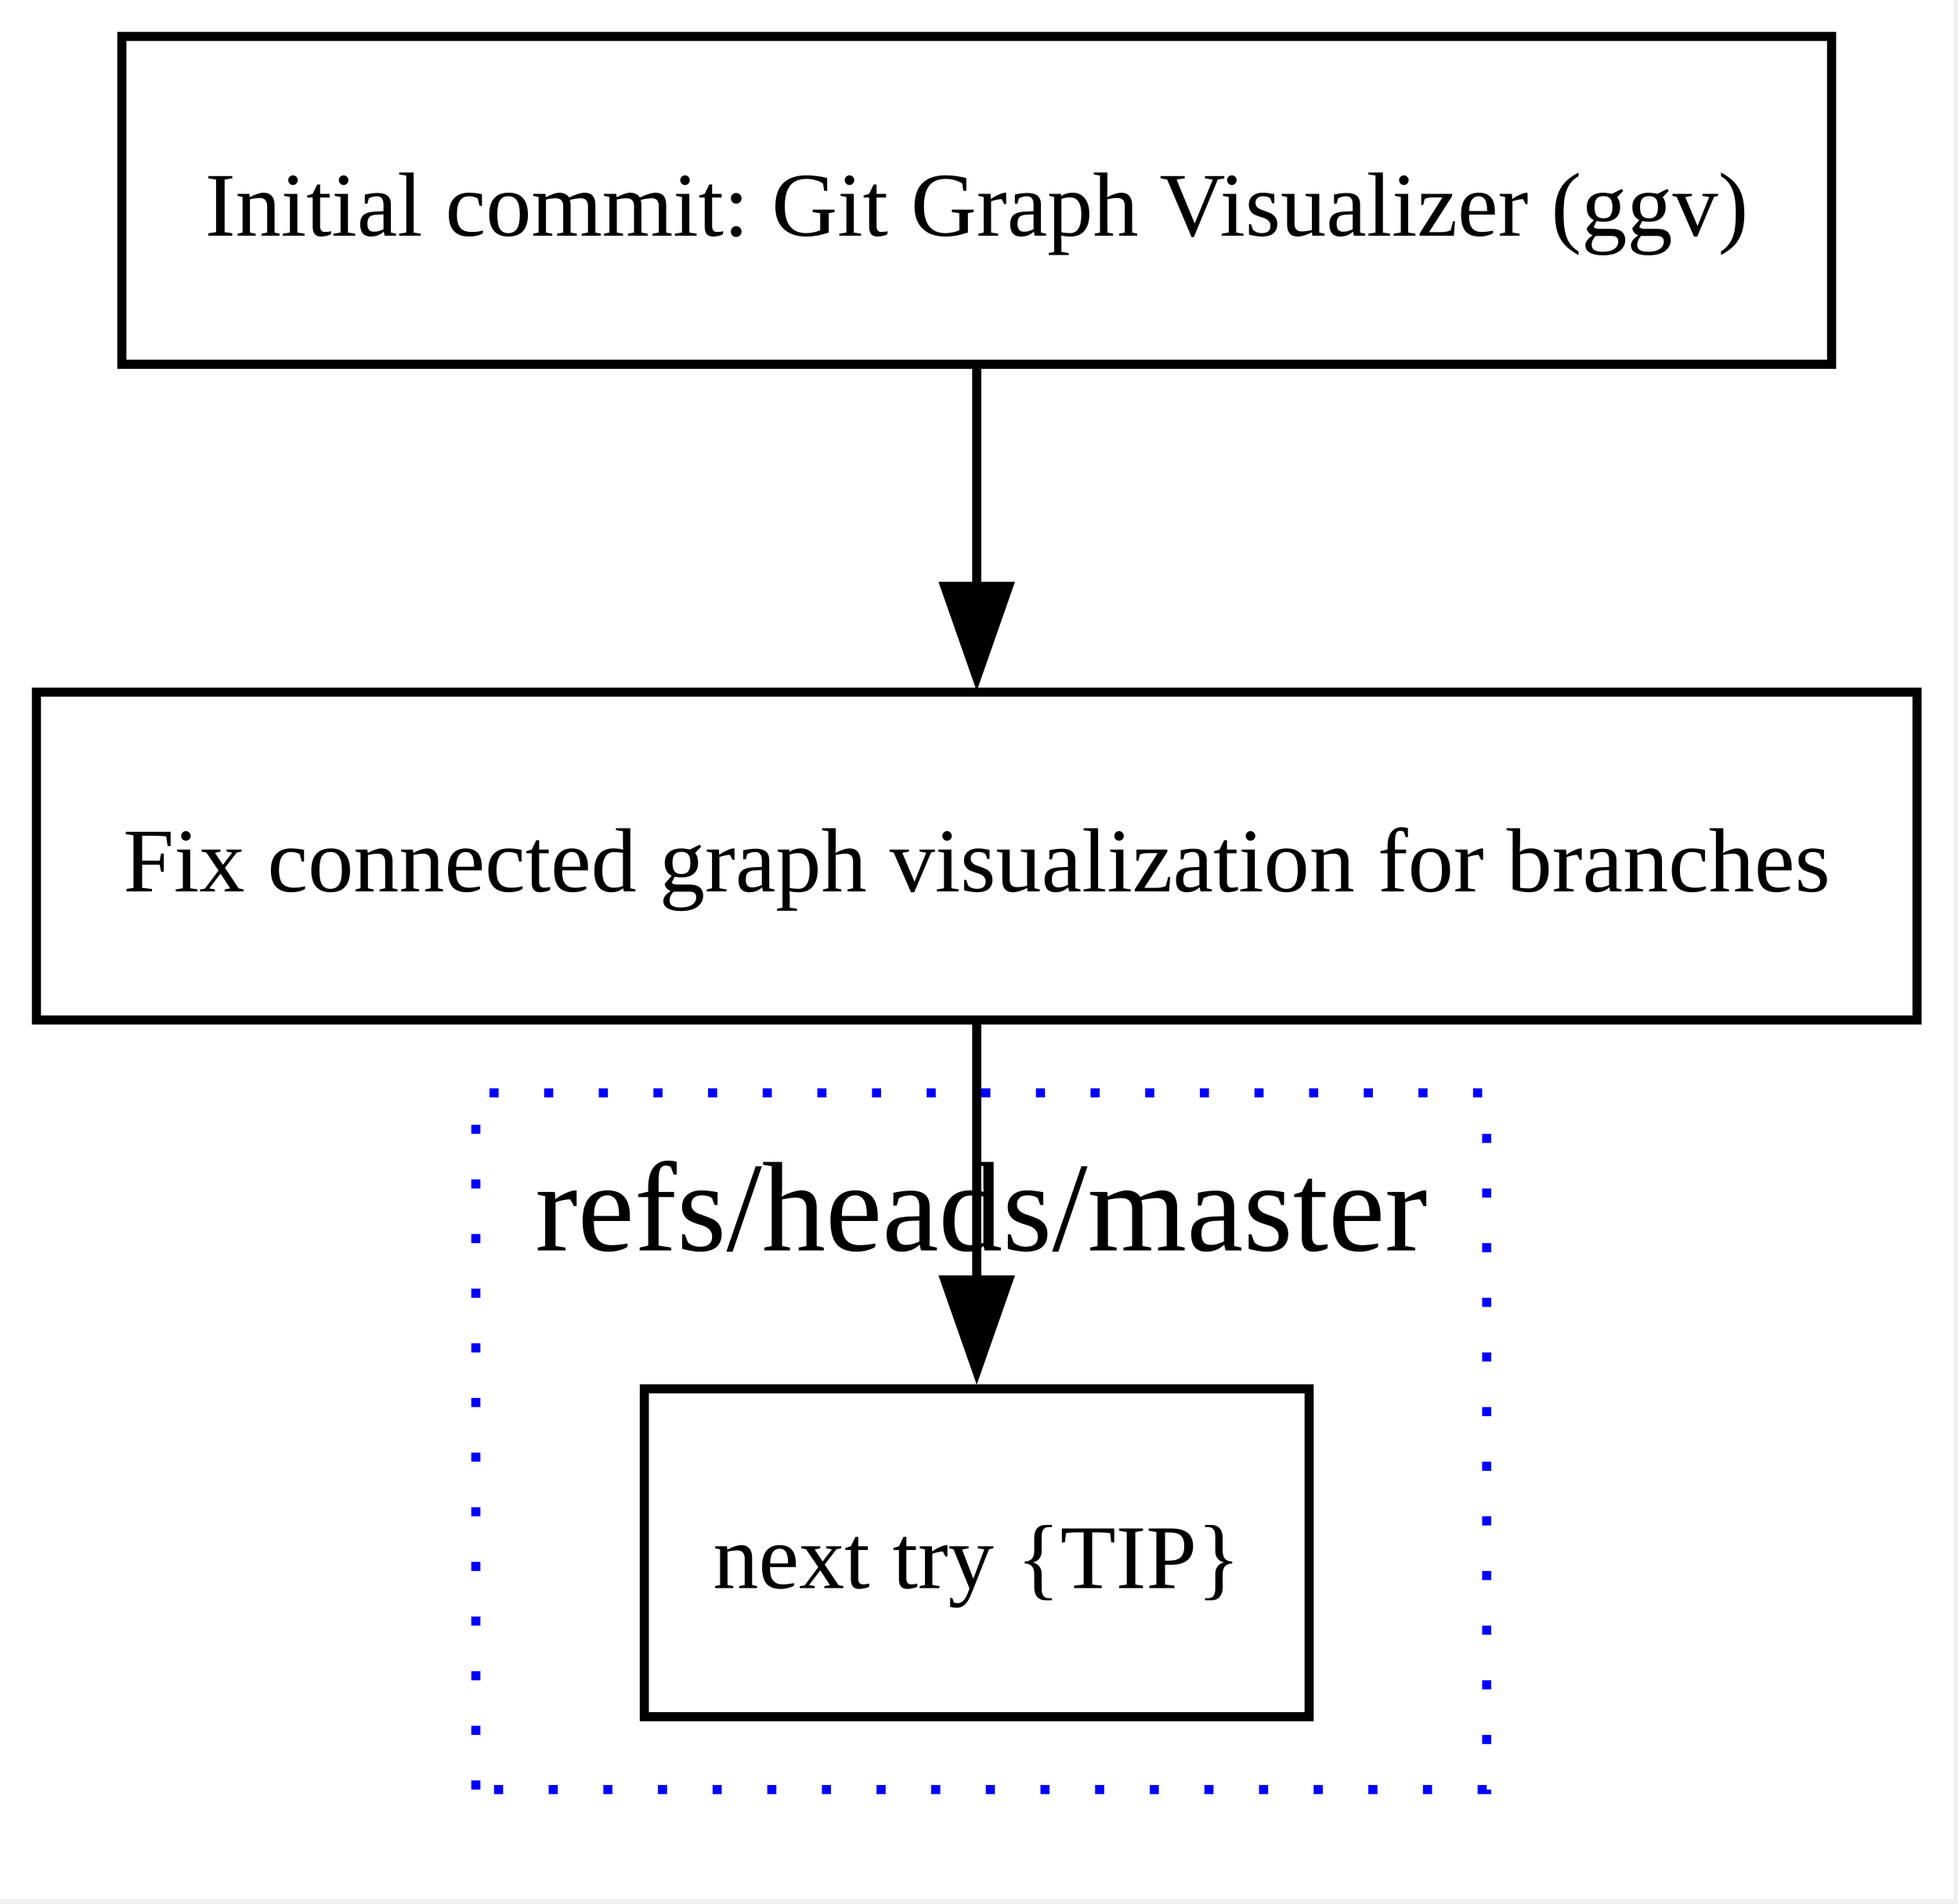
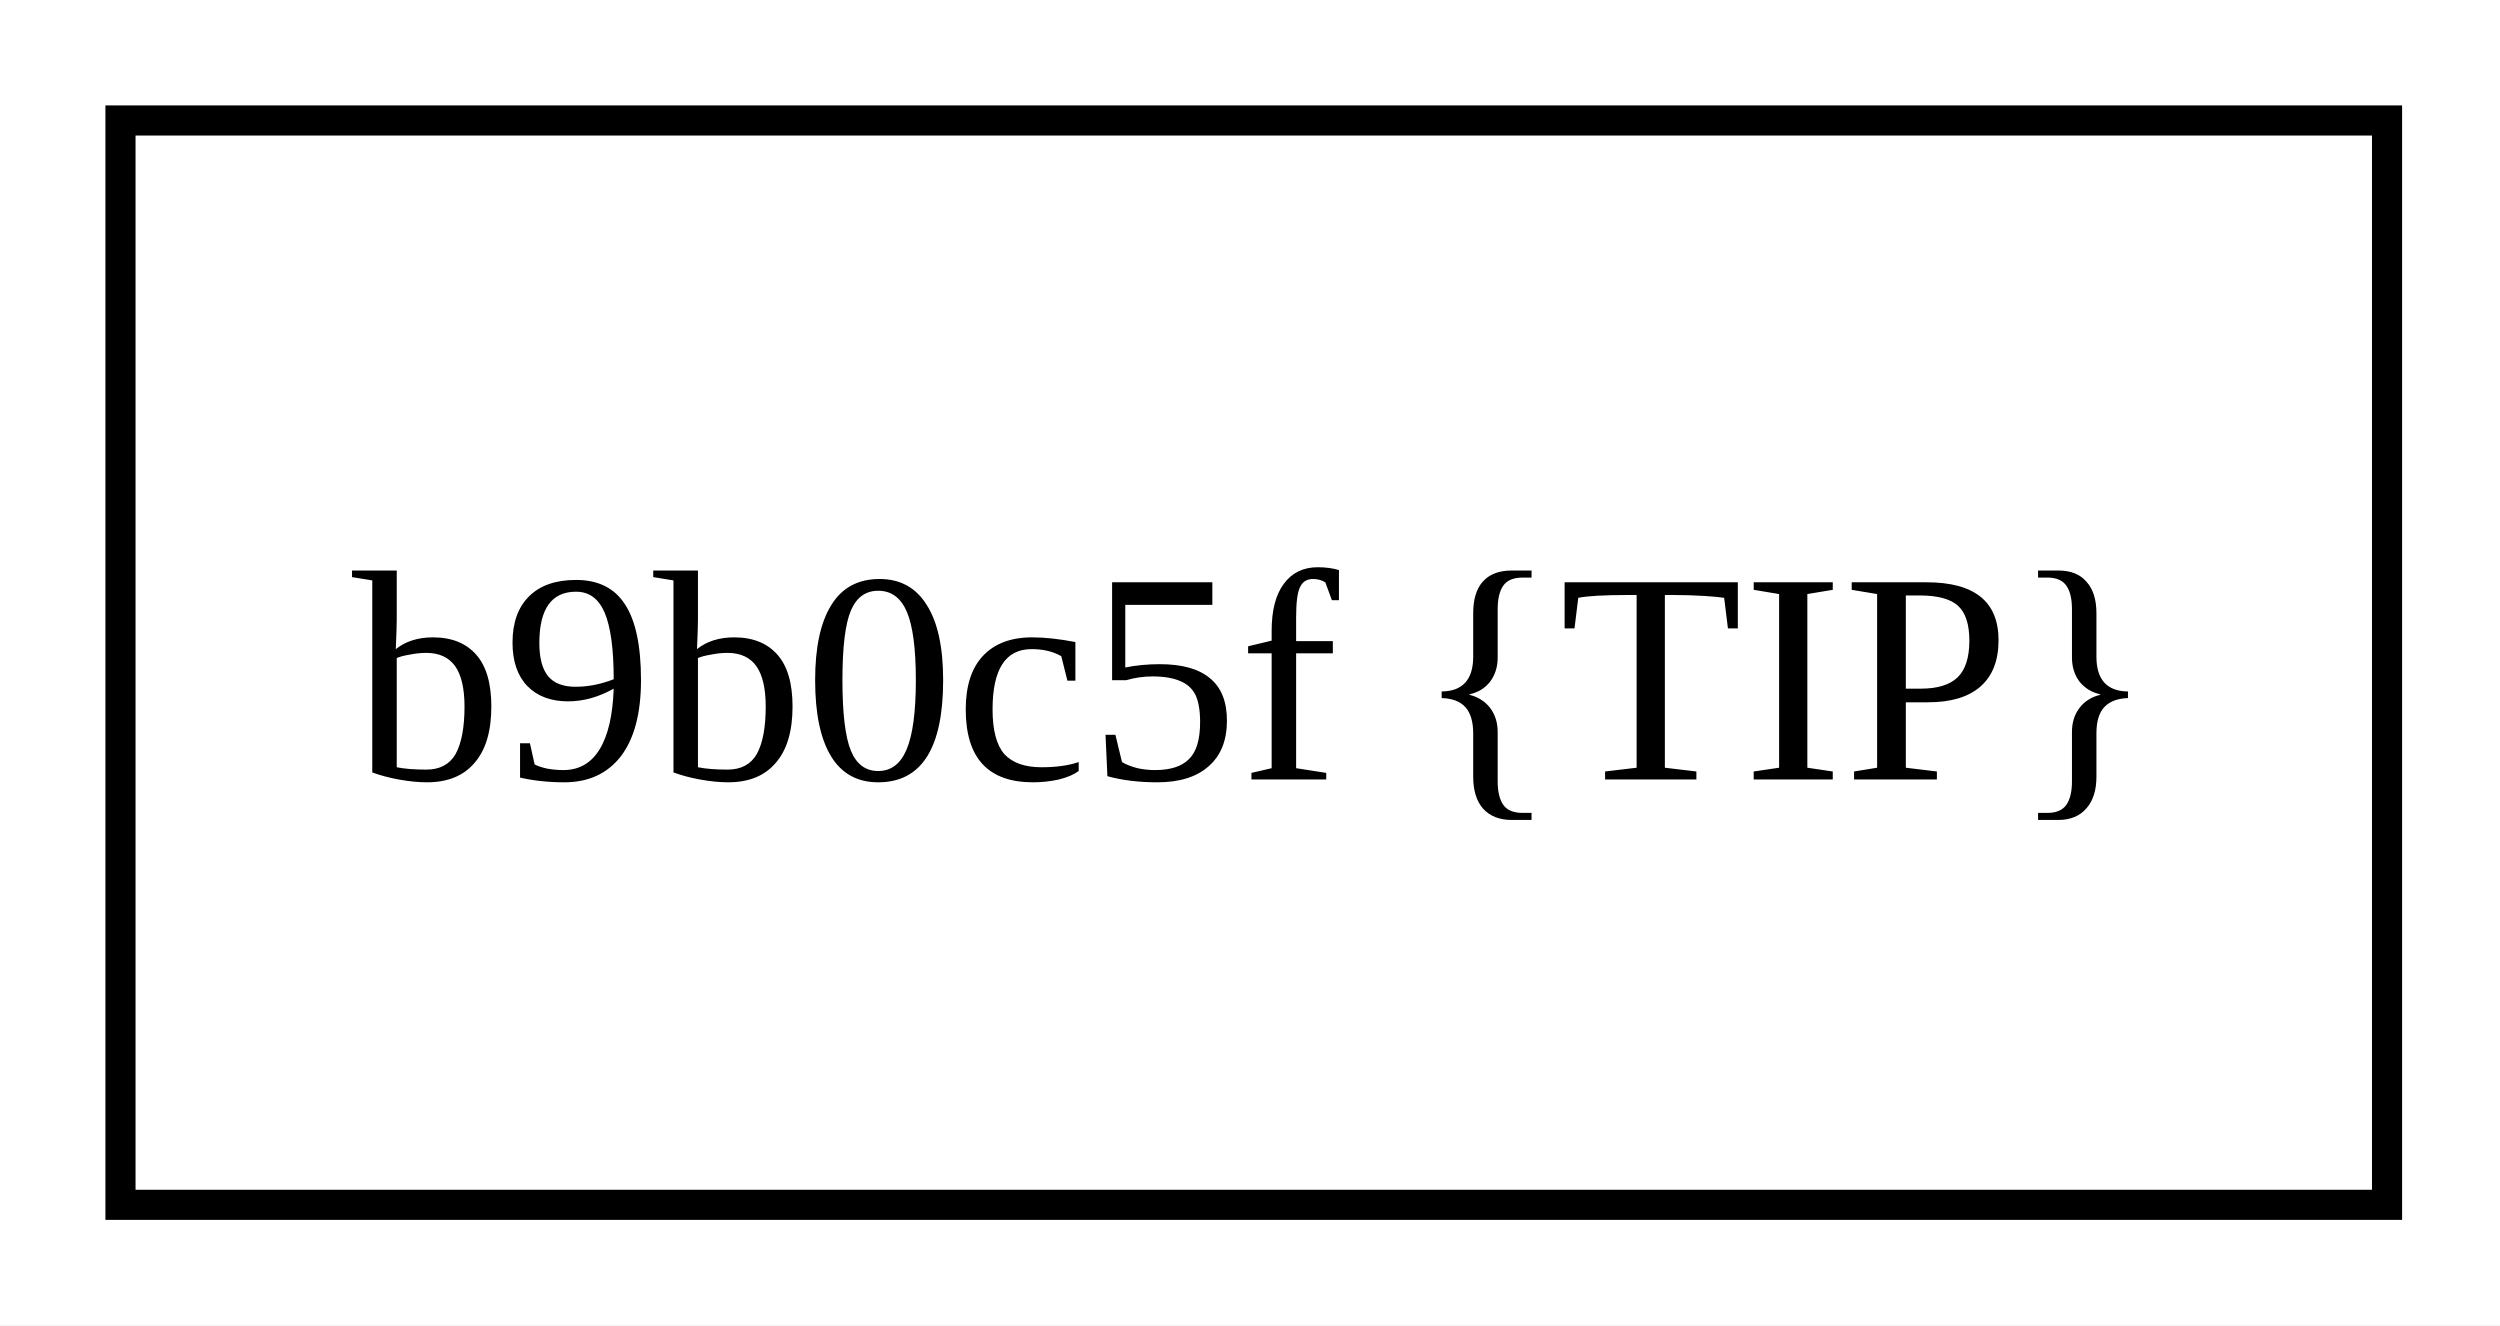
- <svg xmlns="http://www.w3.org/2000/svg" width="215pt" height="209pt" viewBox="0.00 0.00 215.00 209.00">
-   <g id="graph0" class="graph" transform="scale(1 1) rotate(0) translate(4 204.5)">
-     <polygon fill="white" stroke="none" points="-4,4 -4,-204.5 210.5,-204.5 210.5,4 -4,4" />
-     <g id="clust1" class="cluster">
-       <polygon fill="none" stroke="blue" stroke-dasharray="1,5" points="48.25,-8 48.25,-84.5 159.25,-84.5 159.25,-8 48.25,-8" />
-       <text xml:space="preserve" text-anchor="middle" x="103.75" y="-67.2" font-family="Times New Roman,serif" font-size="14.00">refs/heads/master</text>
-     </g>
+ <svg xmlns="http://www.w3.org/2000/svg" width="83pt" height="44pt" viewBox="0.00 0.00 83.00 44.00">
+   <g id="graph0" class="graph" transform="scale(1 1) rotate(0) translate(4 40)">
+     <polygon fill="white" stroke="none" points="-4,4 -4,-40 79.25,-40 79.25,4 -4,4" />
    <g id="node1" class="node">
-       <polygon fill="white" stroke="black" points="139.75,-52 66.75,-52 66.75,-16 139.75,-16 139.75,-52" />
-       <text xml:space="preserve" text-anchor="middle" x="103.25" y="-30.12" font-family="Times New Roman,serif" font-size="10.00">next try {TIP}</text>
-     </g>
-     <g id="node2" class="node">
-       <polygon fill="white" stroke="black" points="206.5,-128.5 0,-128.5 0,-92.5 206.5,-92.5 206.5,-128.5" />
-       <text xml:space="preserve" text-anchor="middle" x="103.25" y="-106.62" font-family="Times New Roman,serif" font-size="10.00">Fix connected graph visualization for branches</text>
-     </g>
-     <g id="edge2" class="edge">
-       <path fill="none" stroke="black" d="M103.25,-92.22C103.25,-83.82 103.25,-73.49 103.25,-63.93" />
-       <polygon fill="black" stroke="black" points="106.75,-63.96 103.25,-53.96 99.75,-63.96 106.75,-63.96" />
-     </g>
-     <g id="node3" class="node">
-       <polygon fill="white" stroke="black" points="197.12,-200.5 9.38,-200.5 9.38,-164.5 197.12,-164.5 197.12,-200.5" />
-       <text xml:space="preserve" text-anchor="middle" x="103.25" y="-178.62" font-family="Times New Roman,serif" font-size="10.00">Initial commit: Git Graph Visualizer (ggv)</text>
-     </g>
-     <g id="edge1" class="edge">
-       <path fill="none" stroke="black" d="M103.25,-164.2C103.25,-156.91 103.25,-148.23 103.25,-140.04" />
-       <polygon fill="black" stroke="black" points="106.75,-140.12 103.25,-130.12 99.75,-140.12 106.75,-140.12" />
+       <polygon fill="white" stroke="black" points="75.25,-36 0,-36 0,0 75.25,0 75.25,-36" />
+       <text xml:space="preserve" text-anchor="middle" x="37.62" y="-14.12" font-family="Times New Roman,serif" font-size="10.00">b9b0c5f {TIP}</text>
    </g>
  </g>
</svg>
